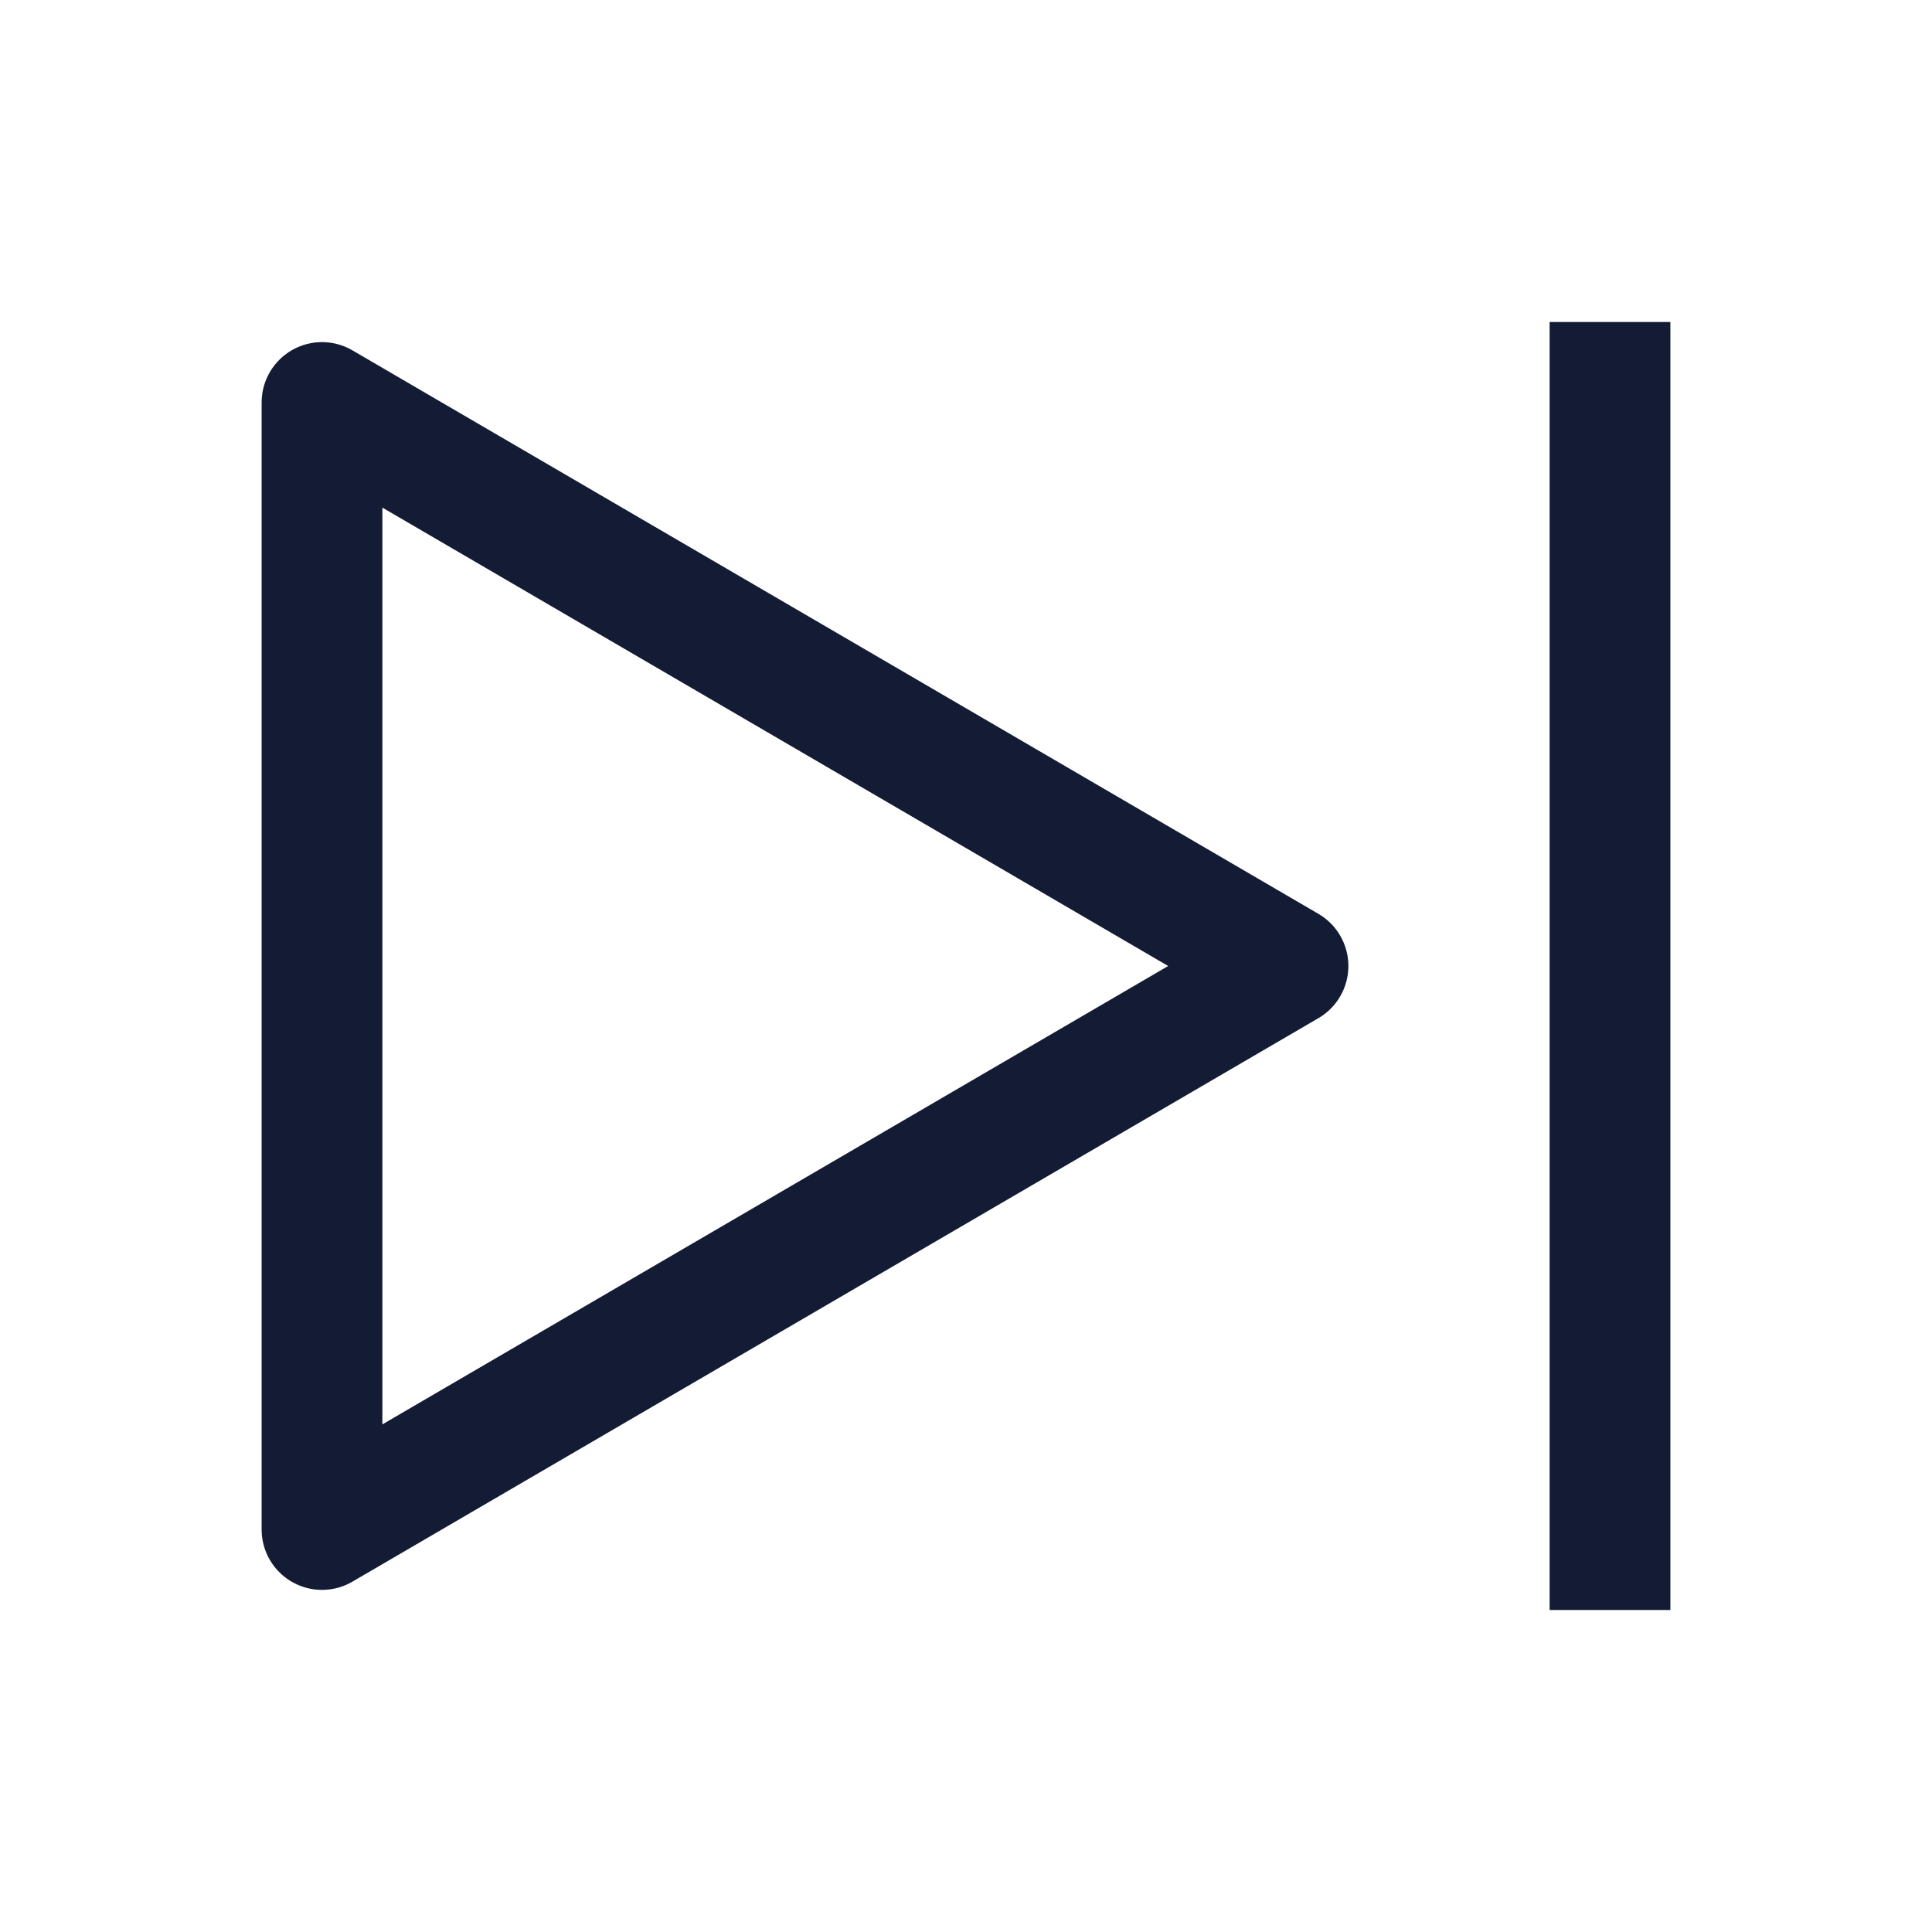
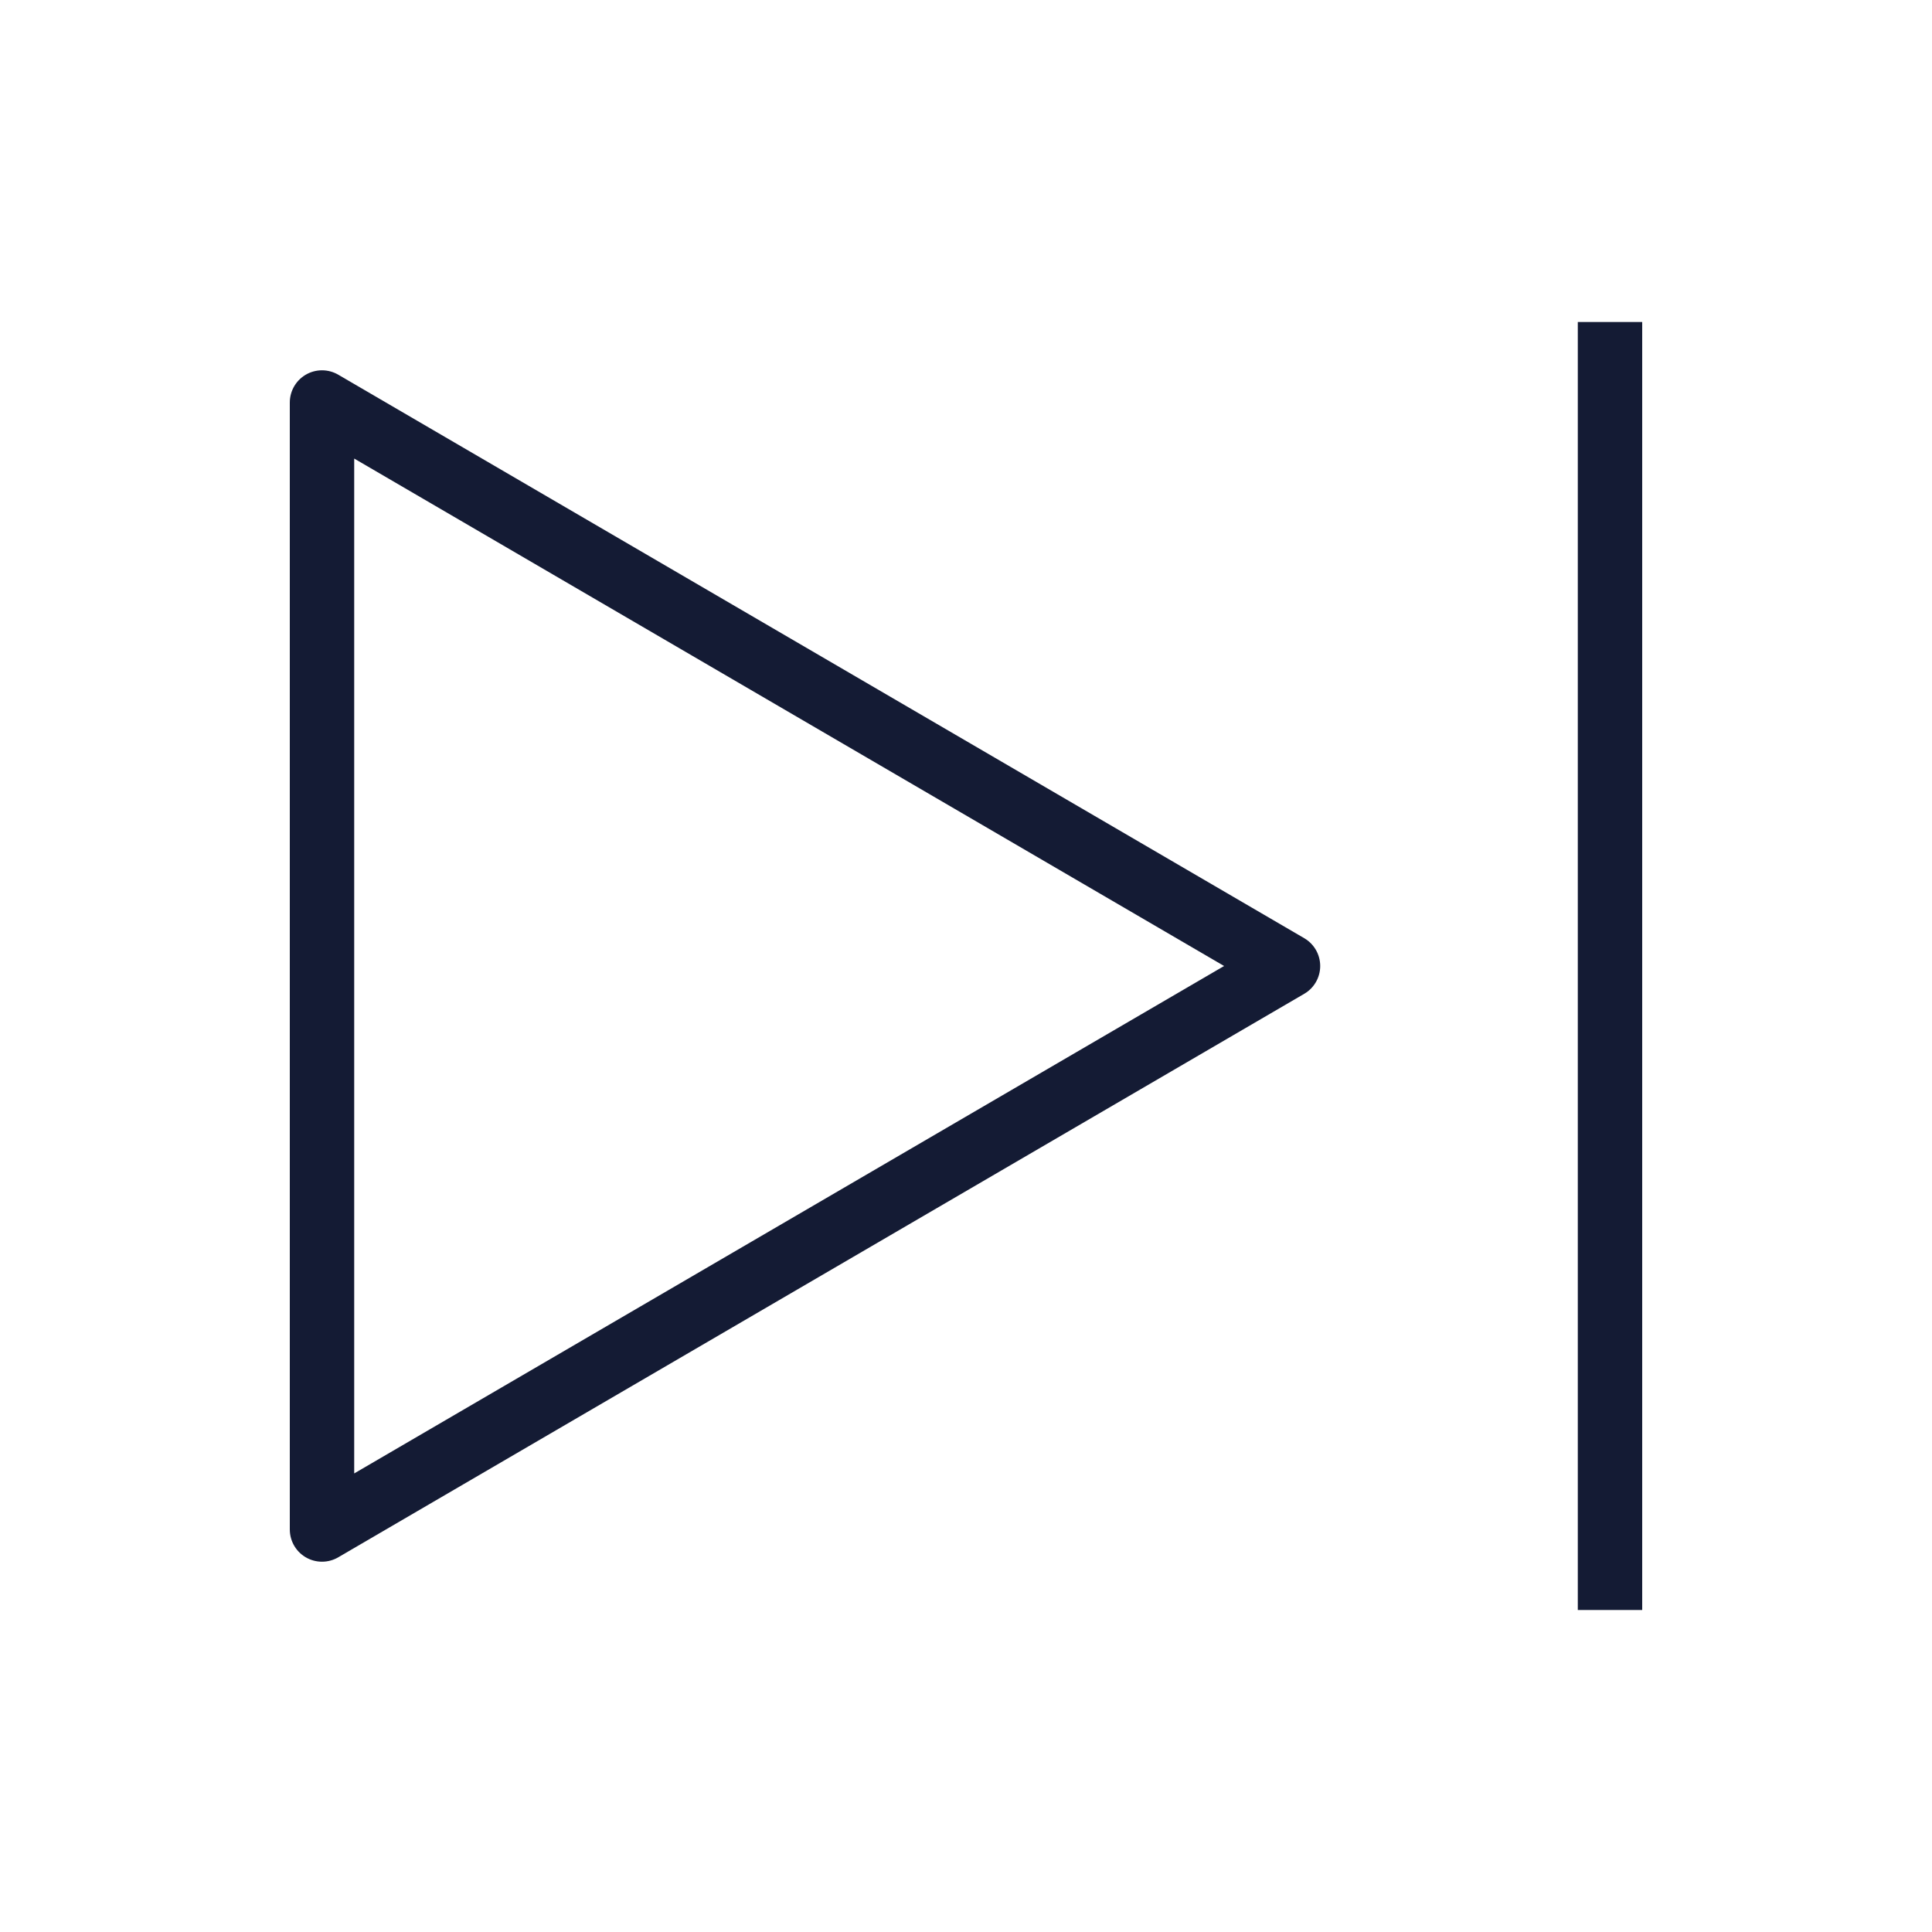
<svg xmlns="http://www.w3.org/2000/svg" width="24" height="24" viewBox="0 0 24 24" fill="none">
-   <path d="M4 19V5L16 12L4 19Z" stroke="#141B34" stroke-width="1.5" stroke-linejoin="round" />
-   <path d="M20 4V20" stroke="#141B34" stroke-width="1.5" />
+   <path d="M4 19V5L16 12L4 19Z" stroke="#141B34" stroke-width="0.8" stroke-linejoin="round" />
+   <path d="M20 4V20" stroke="#141B34" stroke-width="0.8" />
</svg>
